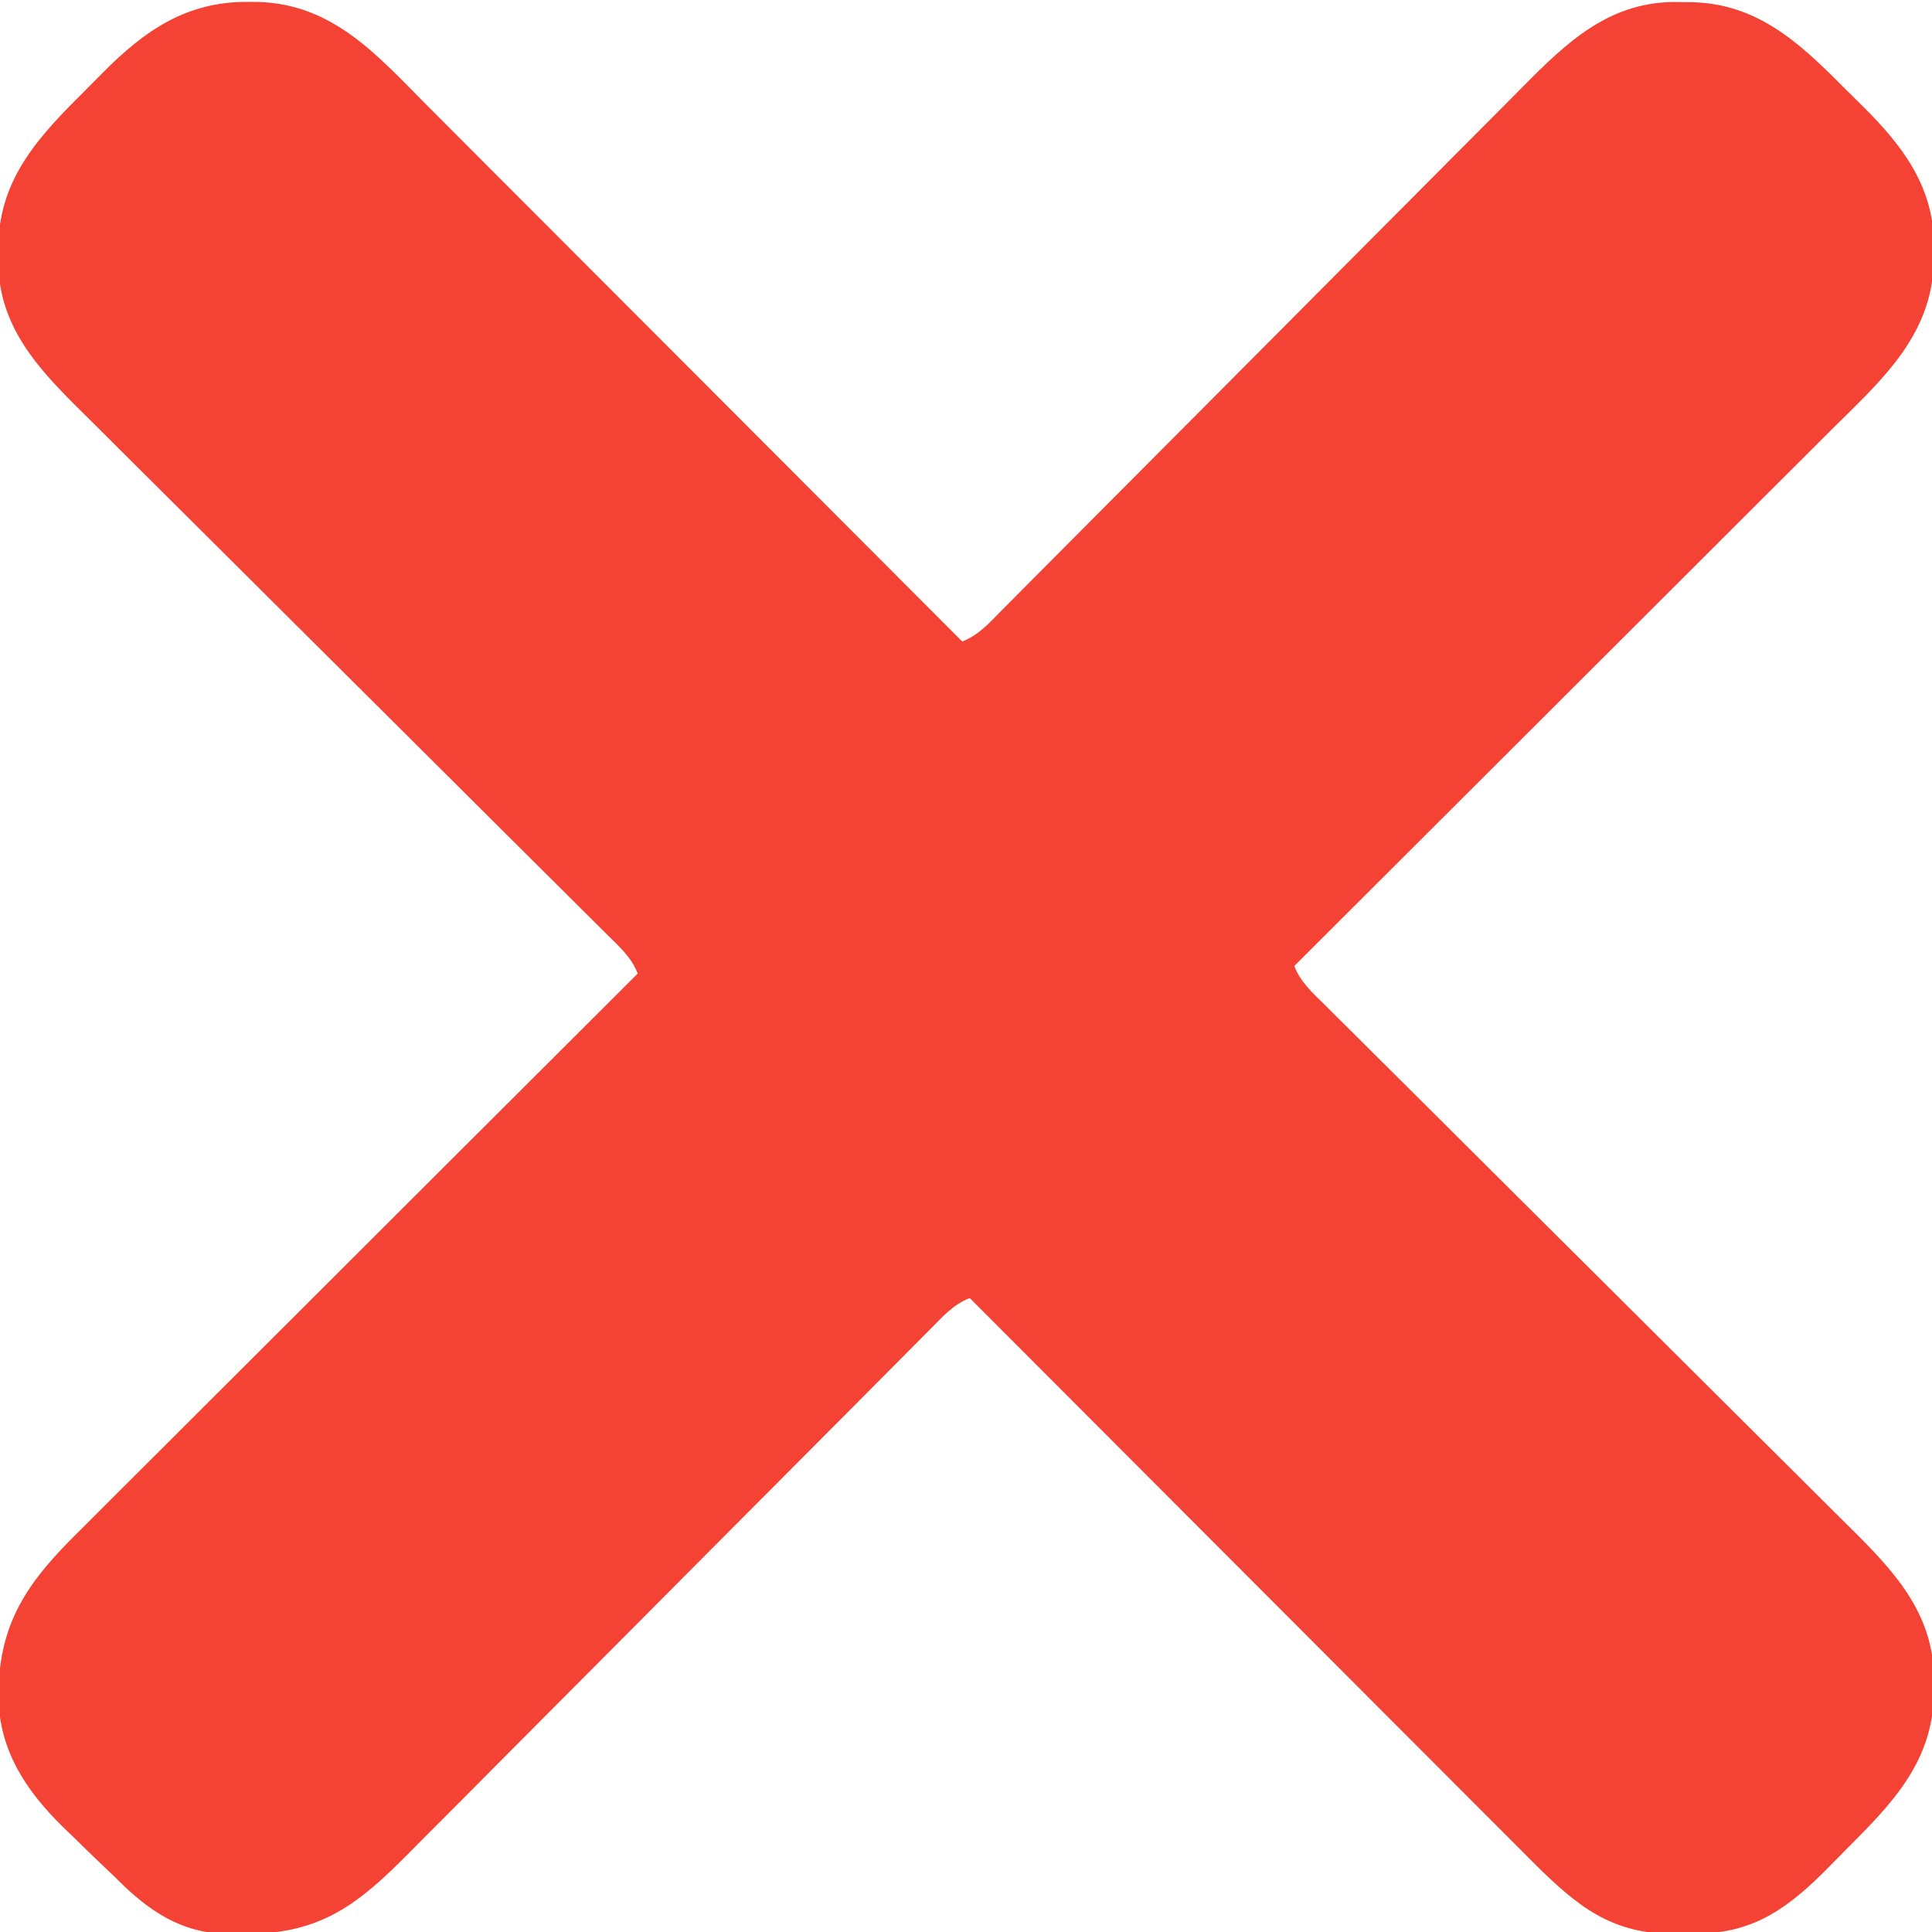
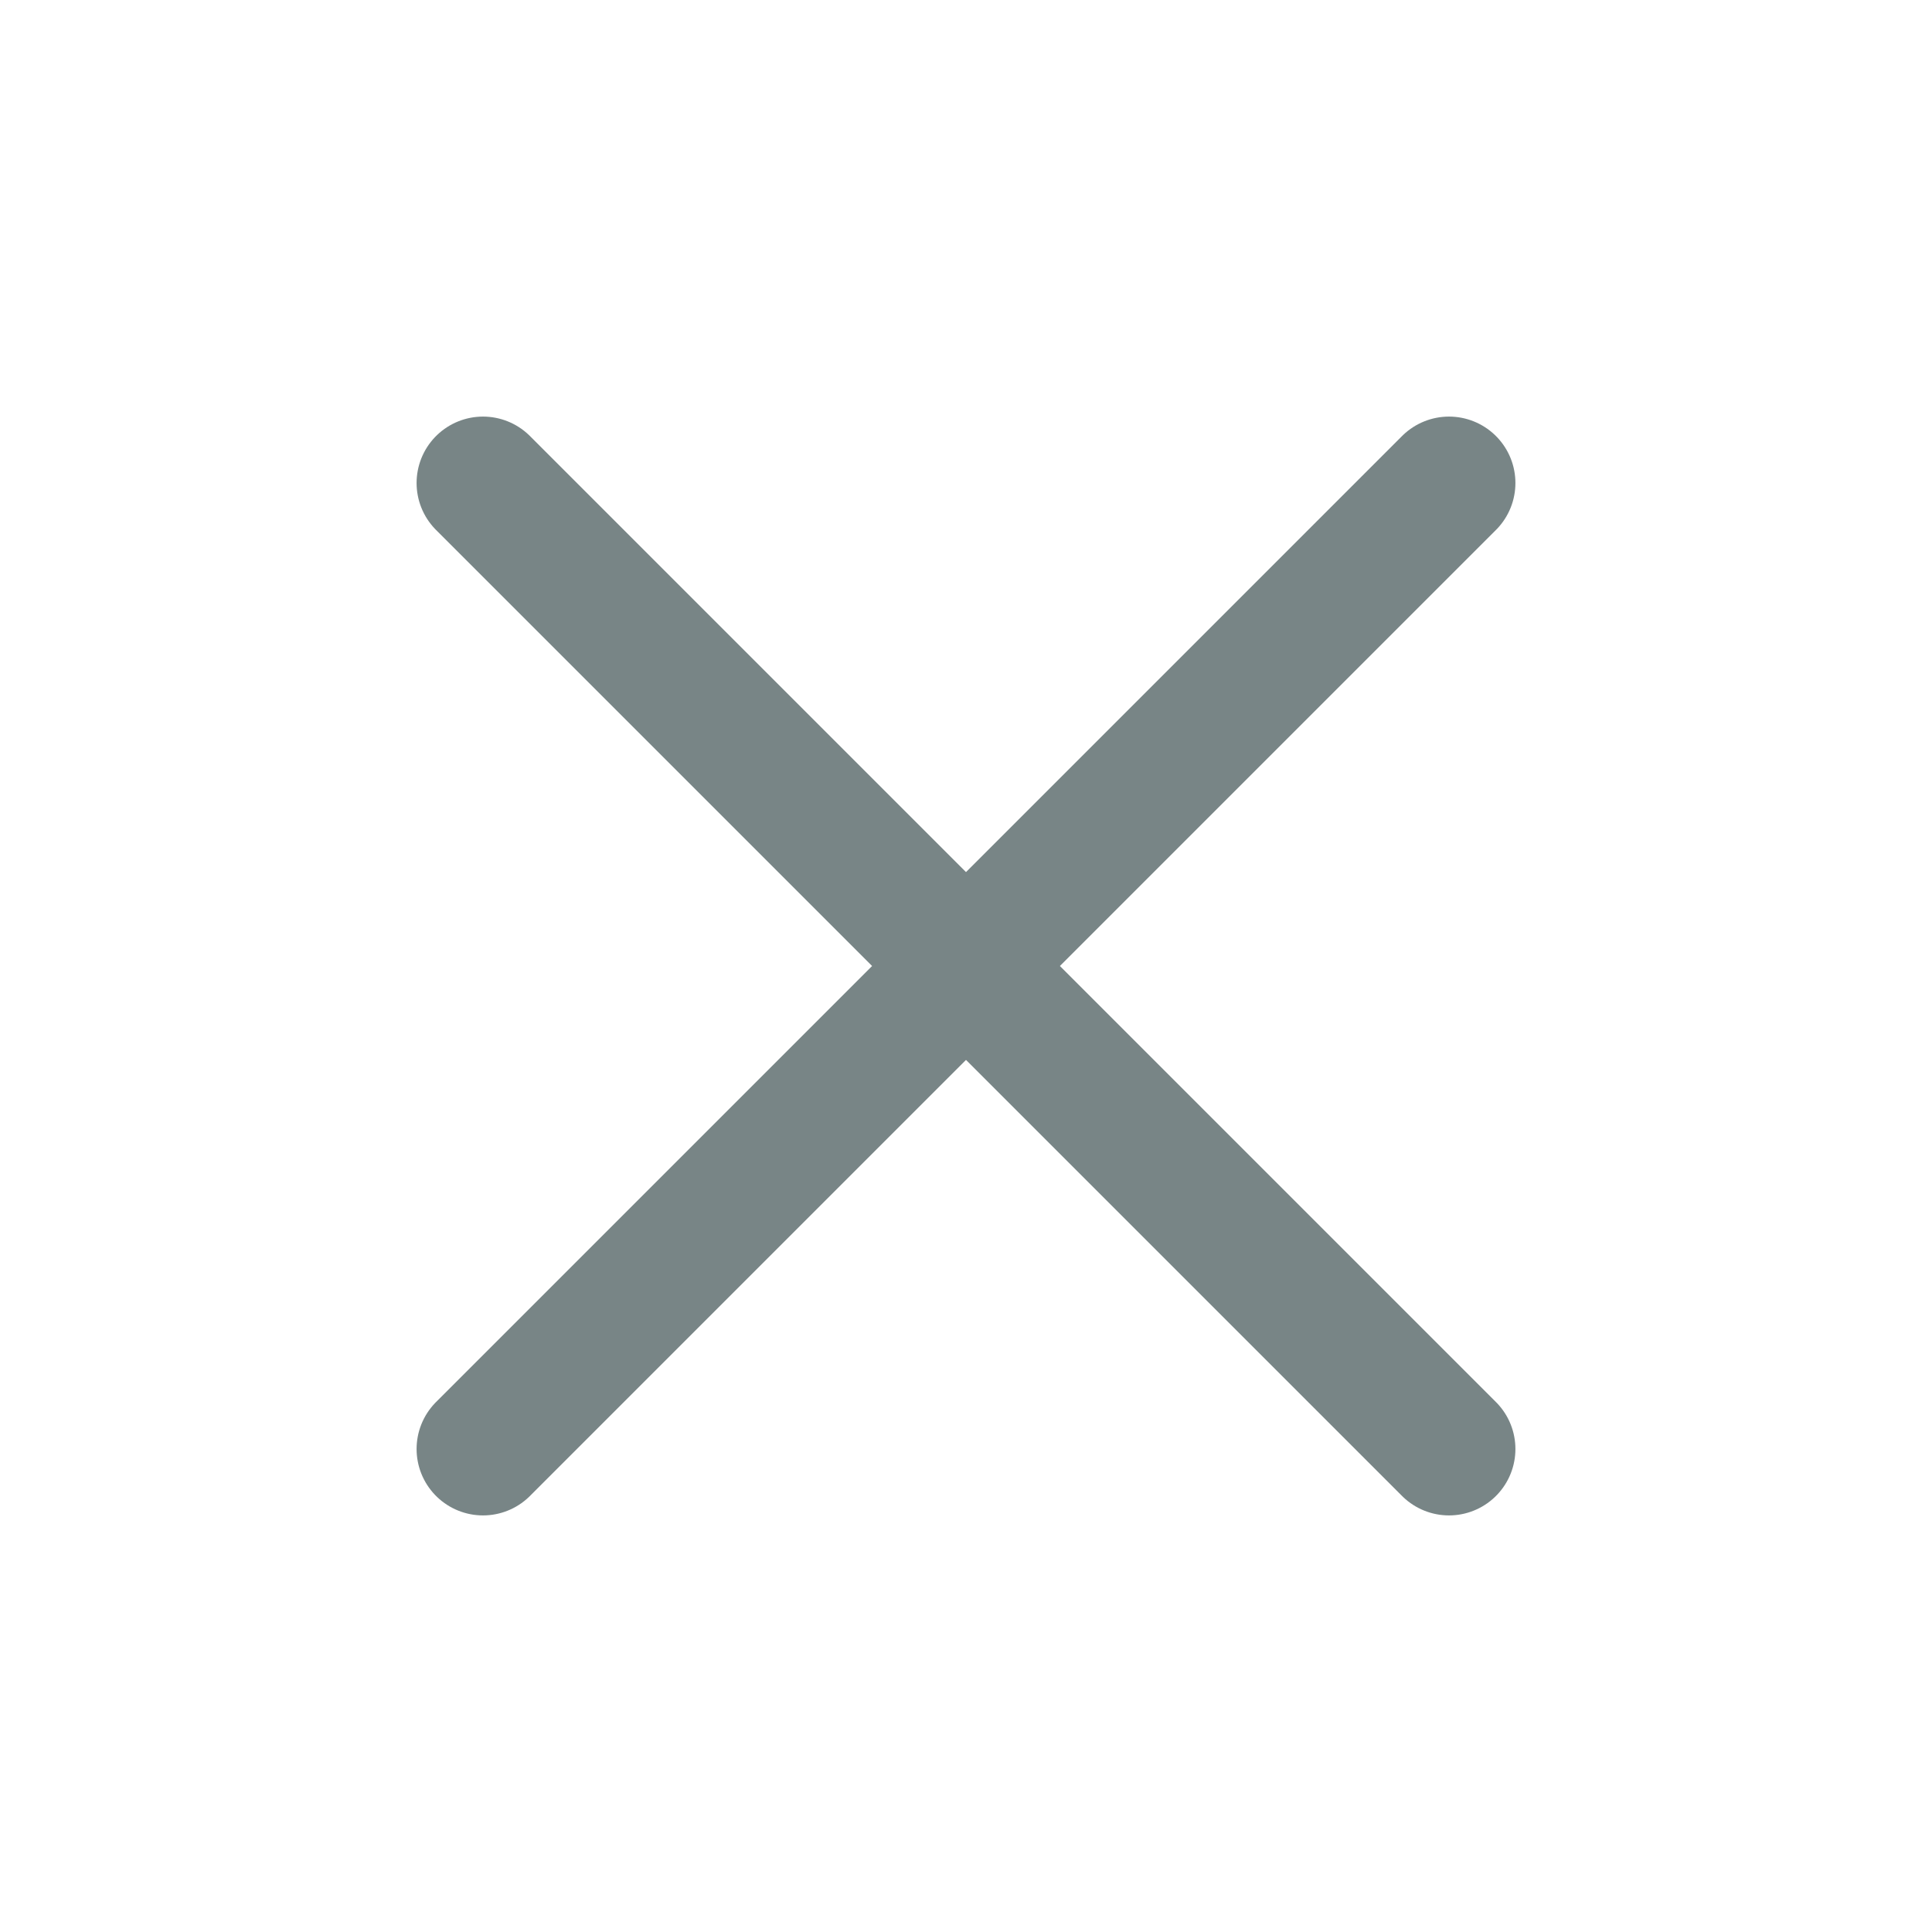
- <svg xmlns="http://www.w3.org/2000/svg" version="1.1" width="512" height="512">
-   <path d="M0 0 C0.872 0.006 1.744 0.011 2.642 0.017 C22.687 0.567 34.466 14.422 47.684 27.707 C49.232 29.255 50.78 30.803 52.328 32.35 C56.512 36.533 60.689 40.722 64.865 44.913 C69.238 49.298 73.616 53.677 77.994 58.057 C86.274 66.344 94.55 74.636 102.823 82.929 C112.246 92.374 121.675 101.814 131.104 111.253 C150.492 130.662 169.873 150.079 189.25 169.5 C193.585 167.839 196.472 164.537 199.662 161.302 C200.304 160.659 200.945 160.016 201.606 159.354 C203.759 157.195 205.904 155.03 208.049 152.864 C209.59 151.317 211.131 149.769 212.672 148.223 C215.994 144.888 219.312 141.551 222.628 138.211 C227.876 132.927 233.132 127.651 238.39 122.378 C245.765 114.979 253.138 107.578 260.507 100.174 C260.975 99.704 261.443 99.234 261.924 98.75 C268.552 92.092 275.176 85.43 281.799 78.768 C290.513 70.001 299.234 61.241 307.965 52.49 C313.189 47.253 318.403 42.007 323.612 36.755 C326.862 33.481 330.12 30.216 333.381 26.953 C334.886 25.444 336.388 23.931 337.886 22.414 C349.337 10.826 360.388 0.274 377.594 0.031 C378.847 0.047 378.847 0.047 380.125 0.062 C381.442 0.075 381.442 0.075 382.785 0.088 C400.068 0.537 411.173 10.889 422.783 22.587 C424.499 24.312 426.233 26.016 427.969 27.721 C438.3 37.982 446.457 48.608 446.769 63.743 C446.763 64.57 446.757 65.398 446.75 66.25 C446.744 67.122 446.739 67.994 446.733 68.892 C446.183 88.937 432.328 100.716 419.043 113.934 C417.495 115.482 415.947 117.03 414.4 118.578 C410.217 122.762 406.028 126.939 401.837 131.115 C397.452 135.488 393.073 139.866 388.693 144.244 C380.406 152.524 372.114 160.8 363.821 169.073 C354.376 178.496 344.936 187.925 335.497 197.354 C316.088 216.742 296.671 236.123 277.25 255.5 C278.911 259.835 282.213 262.722 285.448 265.912 C286.091 266.554 286.734 267.195 287.396 267.856 C289.555 270.009 291.72 272.154 293.886 274.299 C295.433 275.84 296.981 277.381 298.527 278.922 C301.862 282.244 305.199 285.562 308.539 288.878 C313.823 294.126 319.099 299.382 324.372 304.64 C331.771 312.015 339.172 319.388 346.576 326.757 C347.046 327.225 347.516 327.693 348 328.174 C354.658 334.802 361.32 341.426 367.982 348.049 C376.749 356.763 385.509 365.484 394.26 374.215 C399.497 379.439 404.743 384.653 409.995 389.862 C413.269 393.112 416.534 396.37 419.797 399.631 C421.306 401.136 422.819 402.638 424.336 404.136 C435.892 415.556 446.415 426.596 446.769 443.743 C446.763 444.57 446.757 445.398 446.75 446.25 C446.744 447.122 446.739 447.994 446.733 448.892 C446.244 466.694 435.488 477.636 423.59 489.531 C421.94 491.185 420.307 492.855 418.674 494.525 C408.653 504.654 399.403 511.724 384.701 511.871 C383.5 511.872 382.3 511.874 381.062 511.875 C379.881 511.899 378.7 511.924 377.482 511.949 C361.352 512.003 352.263 504.625 341.207 493.698 C338.401 490.905 335.608 488.1 332.816 485.293 C331.268 483.745 329.72 482.197 328.172 480.65 C323.988 476.467 319.811 472.278 315.635 468.087 C311.262 463.702 306.884 459.323 302.506 454.943 C294.226 446.656 285.95 438.364 277.677 430.071 C268.254 420.626 258.825 411.186 249.396 401.747 C230.008 382.338 210.627 362.921 191.25 343.5 C186.915 345.161 184.028 348.463 180.838 351.698 C180.196 352.341 179.555 352.984 178.894 353.646 C176.741 355.805 174.596 357.97 172.451 360.136 C170.91 361.683 169.369 363.231 167.828 364.777 C164.506 368.112 161.188 371.449 157.872 374.789 C152.624 380.073 147.368 385.349 142.11 390.622 C134.735 398.021 127.362 405.422 119.993 412.826 C119.525 413.296 119.057 413.766 118.576 414.25 C111.948 420.908 105.324 427.57 98.701 434.232 C89.987 442.999 81.266 451.759 72.535 460.51 C67.311 465.747 62.097 470.993 56.888 476.245 C53.638 479.519 50.38 482.784 47.119 486.047 C45.614 487.556 44.112 489.069 42.614 490.586 C29.42 503.938 19.524 511.831 0.125 512 C-1.615 512.062 -1.615 512.062 -3.391 512.125 C-15.933 512.237 -24.345 507.464 -33.276 498.936 C-34.092 498.132 -34.909 497.328 -35.75 496.5 C-36.619 495.677 -37.489 494.854 -38.384 494.005 C-41.097 491.427 -43.77 488.812 -46.438 486.188 C-47.335 485.327 -48.233 484.467 -49.158 483.58 C-58.966 473.902 -65.838 463.485 -66.181 449.433 C-66.225 431.027 -59.636 420.279 -46.948 407.457 C-44.155 404.651 -41.35 401.858 -38.543 399.066 C-36.995 397.518 -35.447 395.97 -33.9 394.422 C-29.717 390.238 -25.528 386.061 -21.337 381.885 C-16.952 377.512 -12.573 373.134 -8.193 368.756 C0.094 360.476 8.386 352.2 16.679 343.927 C26.124 334.504 35.564 325.075 45.003 315.646 C64.412 296.258 83.829 276.877 103.25 257.5 C101.589 253.165 98.287 250.278 95.052 247.088 C94.409 246.446 93.766 245.805 93.104 245.144 C90.945 242.991 88.78 240.846 86.614 238.701 C85.067 237.16 83.519 235.619 81.973 234.078 C78.638 230.756 75.301 227.438 71.961 224.122 C66.677 218.874 61.401 213.618 56.128 208.36 C48.729 200.985 41.328 193.612 33.924 186.243 C33.454 185.775 32.984 185.307 32.5 184.826 C25.842 178.198 19.18 171.574 12.518 164.951 C3.751 156.237 -5.009 147.516 -13.76 138.785 C-18.997 133.561 -24.243 128.347 -29.495 123.138 C-32.769 119.888 -36.034 116.63 -39.297 113.369 C-40.806 111.864 -42.319 110.362 -43.836 108.864 C-55.424 97.413 -65.976 86.362 -66.219 69.156 C-66.208 68.321 -66.198 67.485 -66.188 66.625 C-66.179 65.747 -66.171 64.87 -66.162 63.965 C-65.713 46.682 -55.361 35.577 -43.663 23.967 C-41.938 22.251 -40.234 20.517 -38.529 18.781 C-27.388 7.563 -16.319 -0.126 0 0 Z " fill="#F44335" transform="translate(65.75,0.5)" />
+ <svg xmlns="http://www.w3.org/2000/svg" viewBox="0 0 24 24" fill="none" stroke="#788586" stroke-width="1.65" stroke-linecap="round" stroke-linejoin="round">
+   <path d="m6 6 12 12M18 6 6 18" />
</svg>
